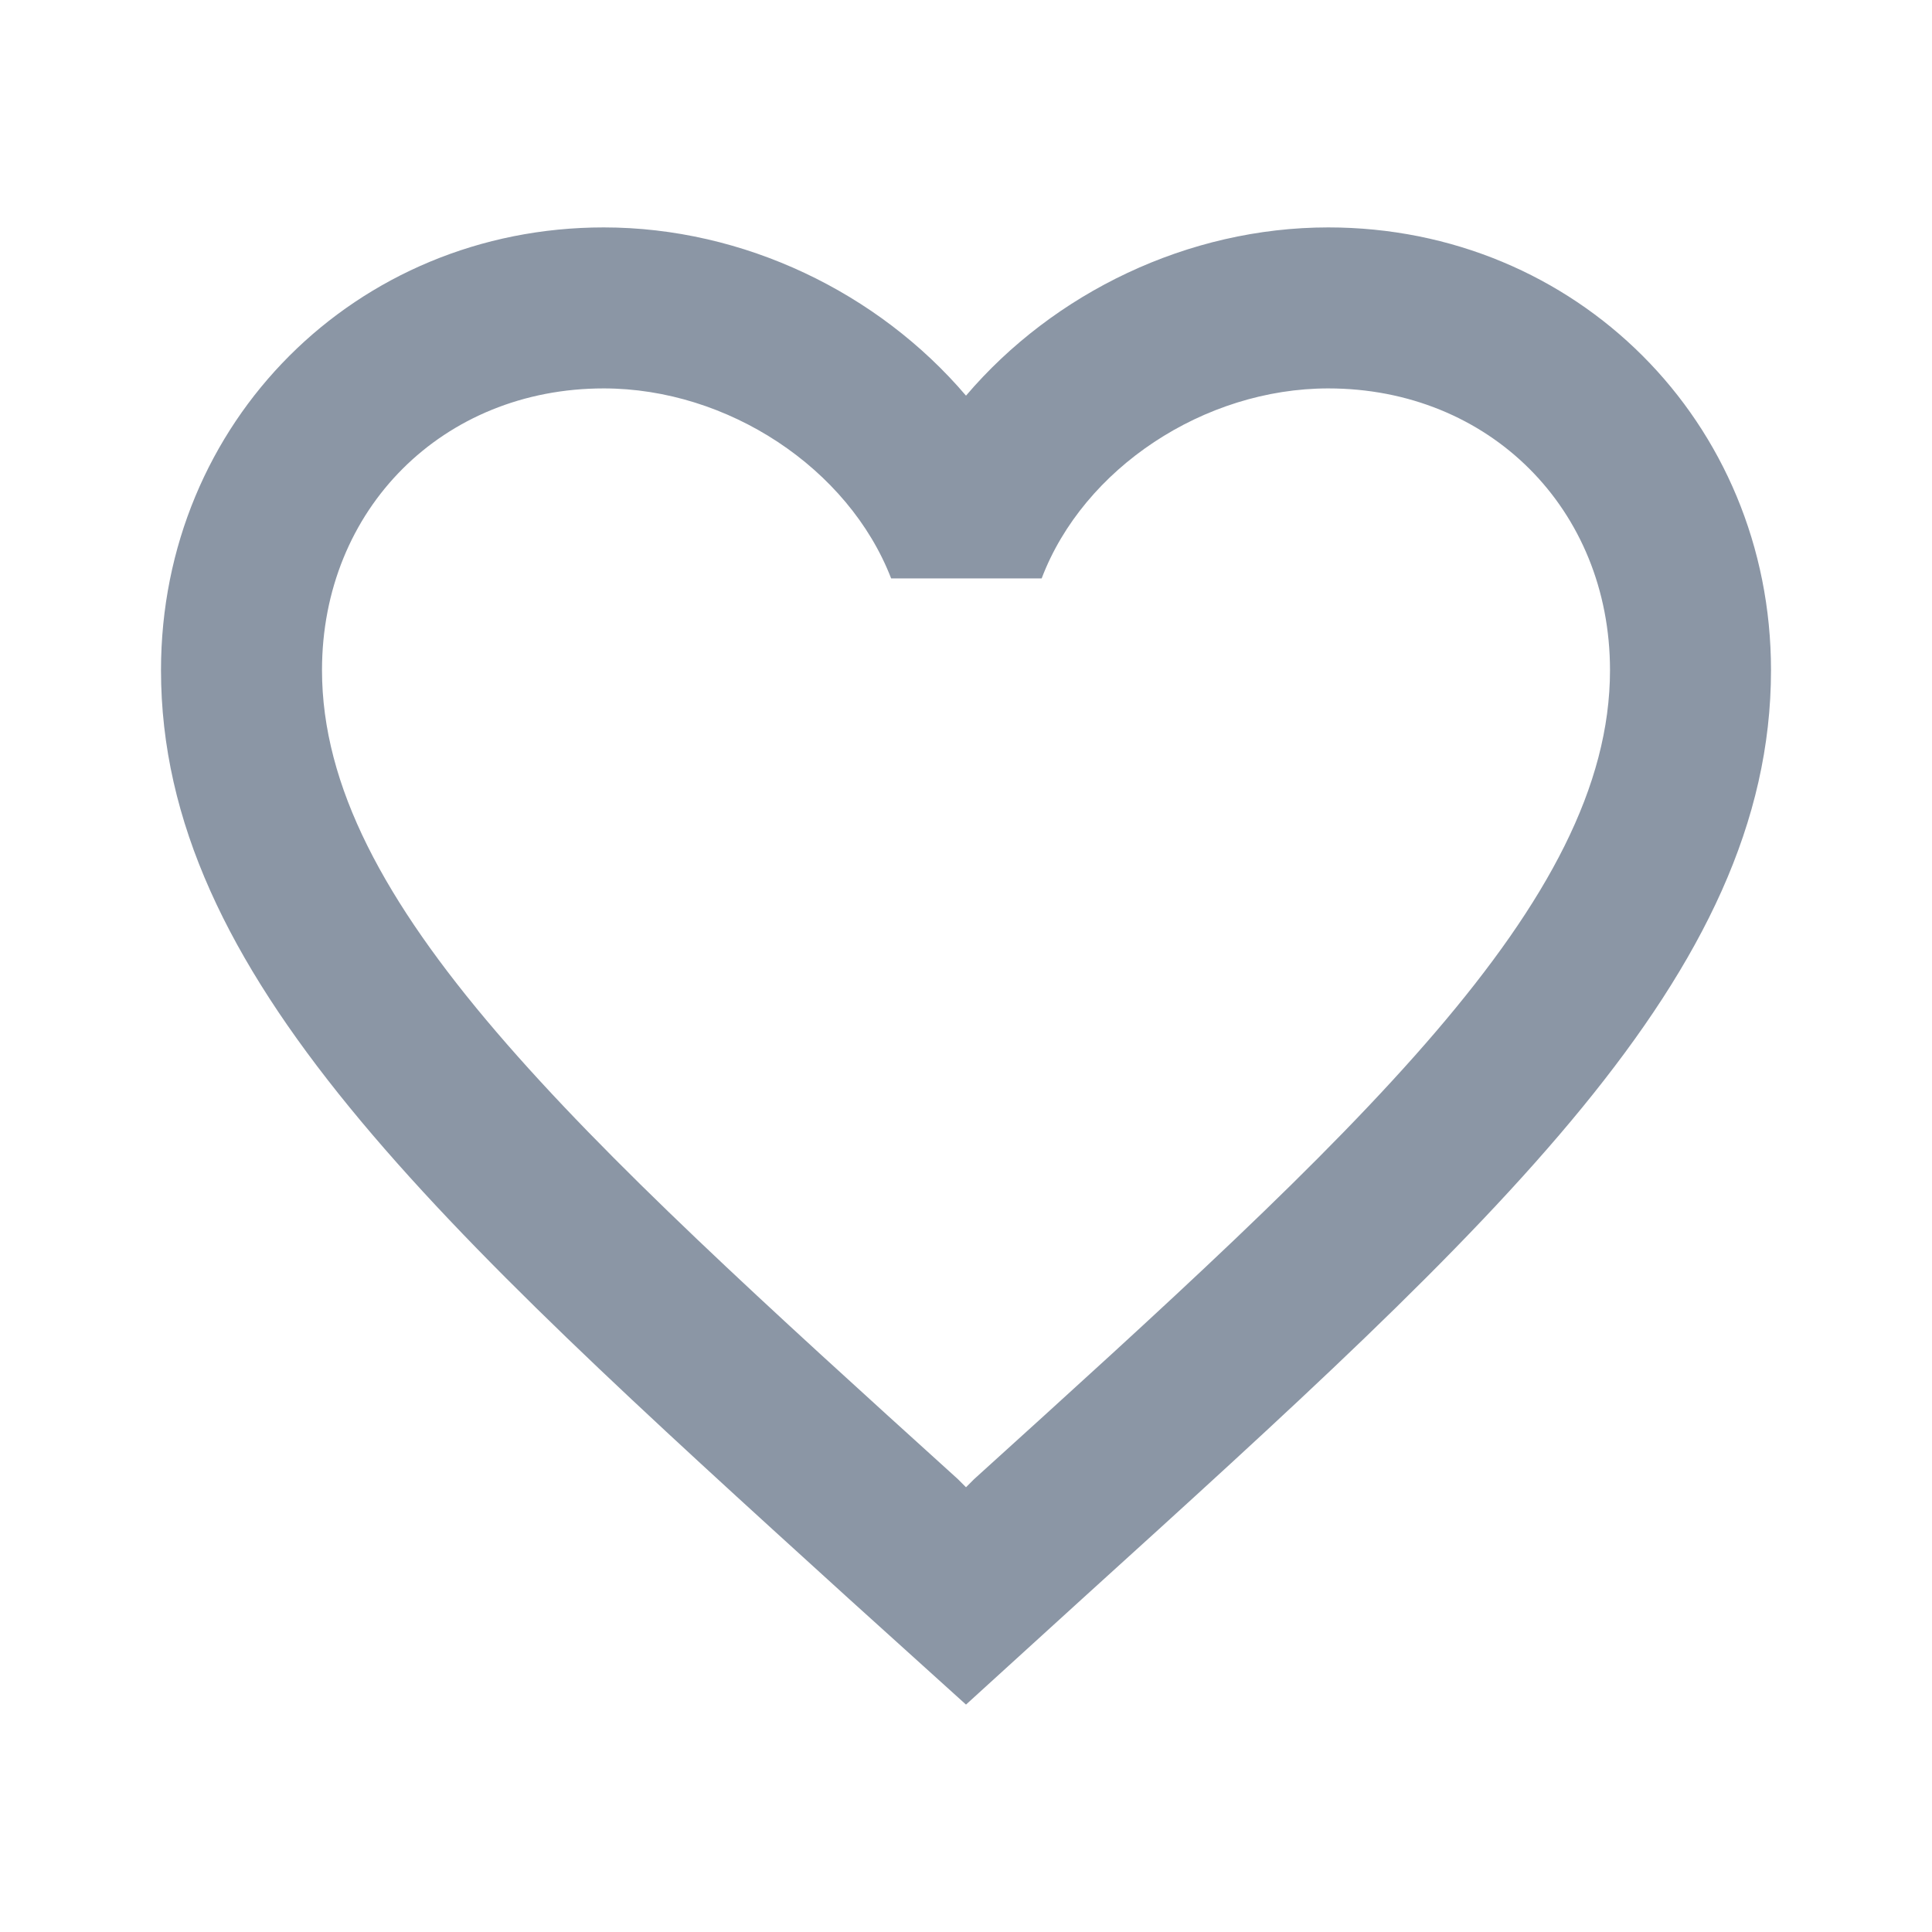
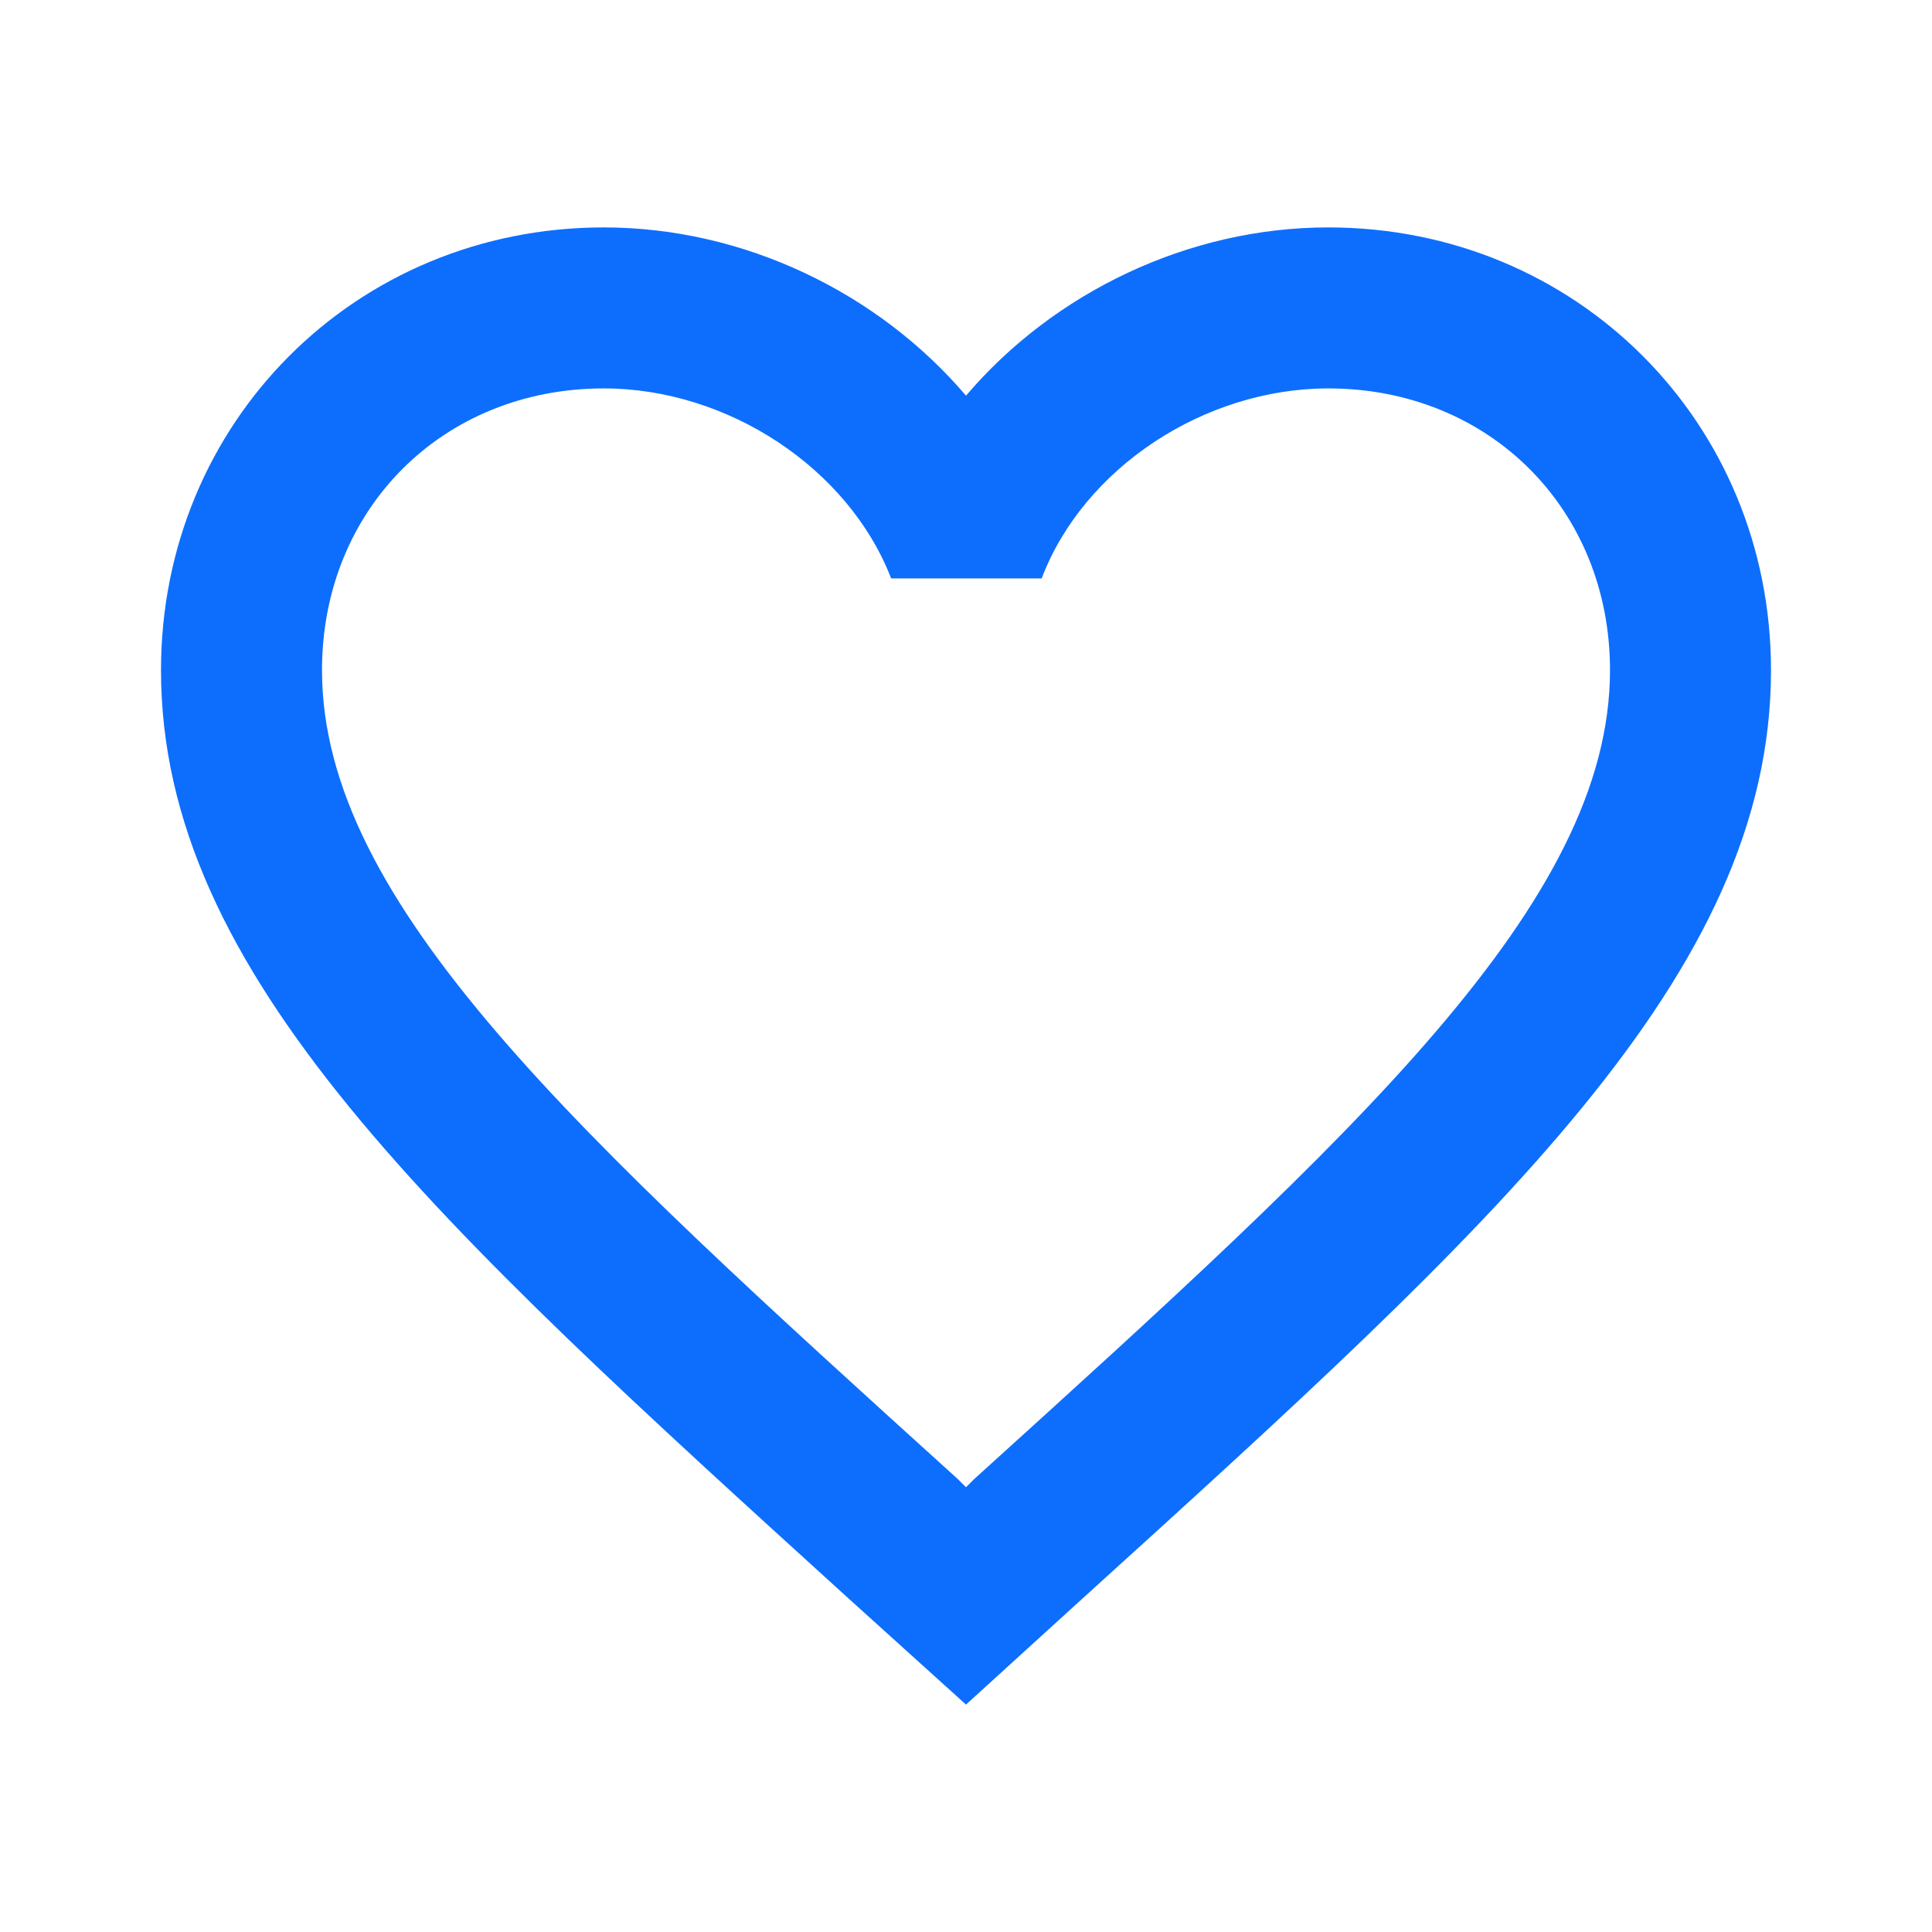
<svg xmlns="http://www.w3.org/2000/svg" width="24" height="24" viewBox="0 0 24 24" fill="none">
  <g id="Icon/control/favorite_border">
-     <path id="Vector" d="M16.5 2.825C14.76 2.825 13.09 3.635 12 4.915C10.91 3.635 9.24 2.825 7.5 2.825C4.42 2.825 2 5.245 2 8.325C2 12.105 5.4 15.185 10.55 19.865L12 21.175L13.45 19.855C18.6 15.185 22 12.105 22 8.325C22 5.245 19.58 2.825 16.5 2.825ZM12.1 18.375L12 18.475L11.9 18.375C7.14 14.065 4 11.215 4 8.325C4 6.325 5.5 4.825 7.5 4.825C9.04 4.825 10.54 5.815 11.07 7.185H12.94C13.46 5.815 14.96 4.825 16.5 4.825C18.5 4.825 20 6.325 20 8.325C20 11.215 16.86 14.065 12.1 18.375Z" fill="#8B96A5" />
+     <path id="Vector" d="M16.5 2.825C14.76 2.825 13.09 3.635 12 4.915C10.91 3.635 9.24 2.825 7.5 2.825C4.42 2.825 2 5.245 2 8.325C2 12.105 5.4 15.185 10.55 19.865L12 21.175L13.45 19.855C18.6 15.185 22 12.105 22 8.325C22 5.245 19.58 2.825 16.5 2.825ZM12.1 18.375L12 18.475L11.9 18.375C7.14 14.065 4 11.215 4 8.325C4 6.325 5.5 4.825 7.5 4.825C9.04 4.825 10.54 5.815 11.07 7.185H12.94C13.46 5.815 14.96 4.825 16.5 4.825C18.5 4.825 20 6.325 20 8.325C20 11.215 16.86 14.065 12.1 18.375Z" fill="#0D6EFD" />
  </g>
</svg>
